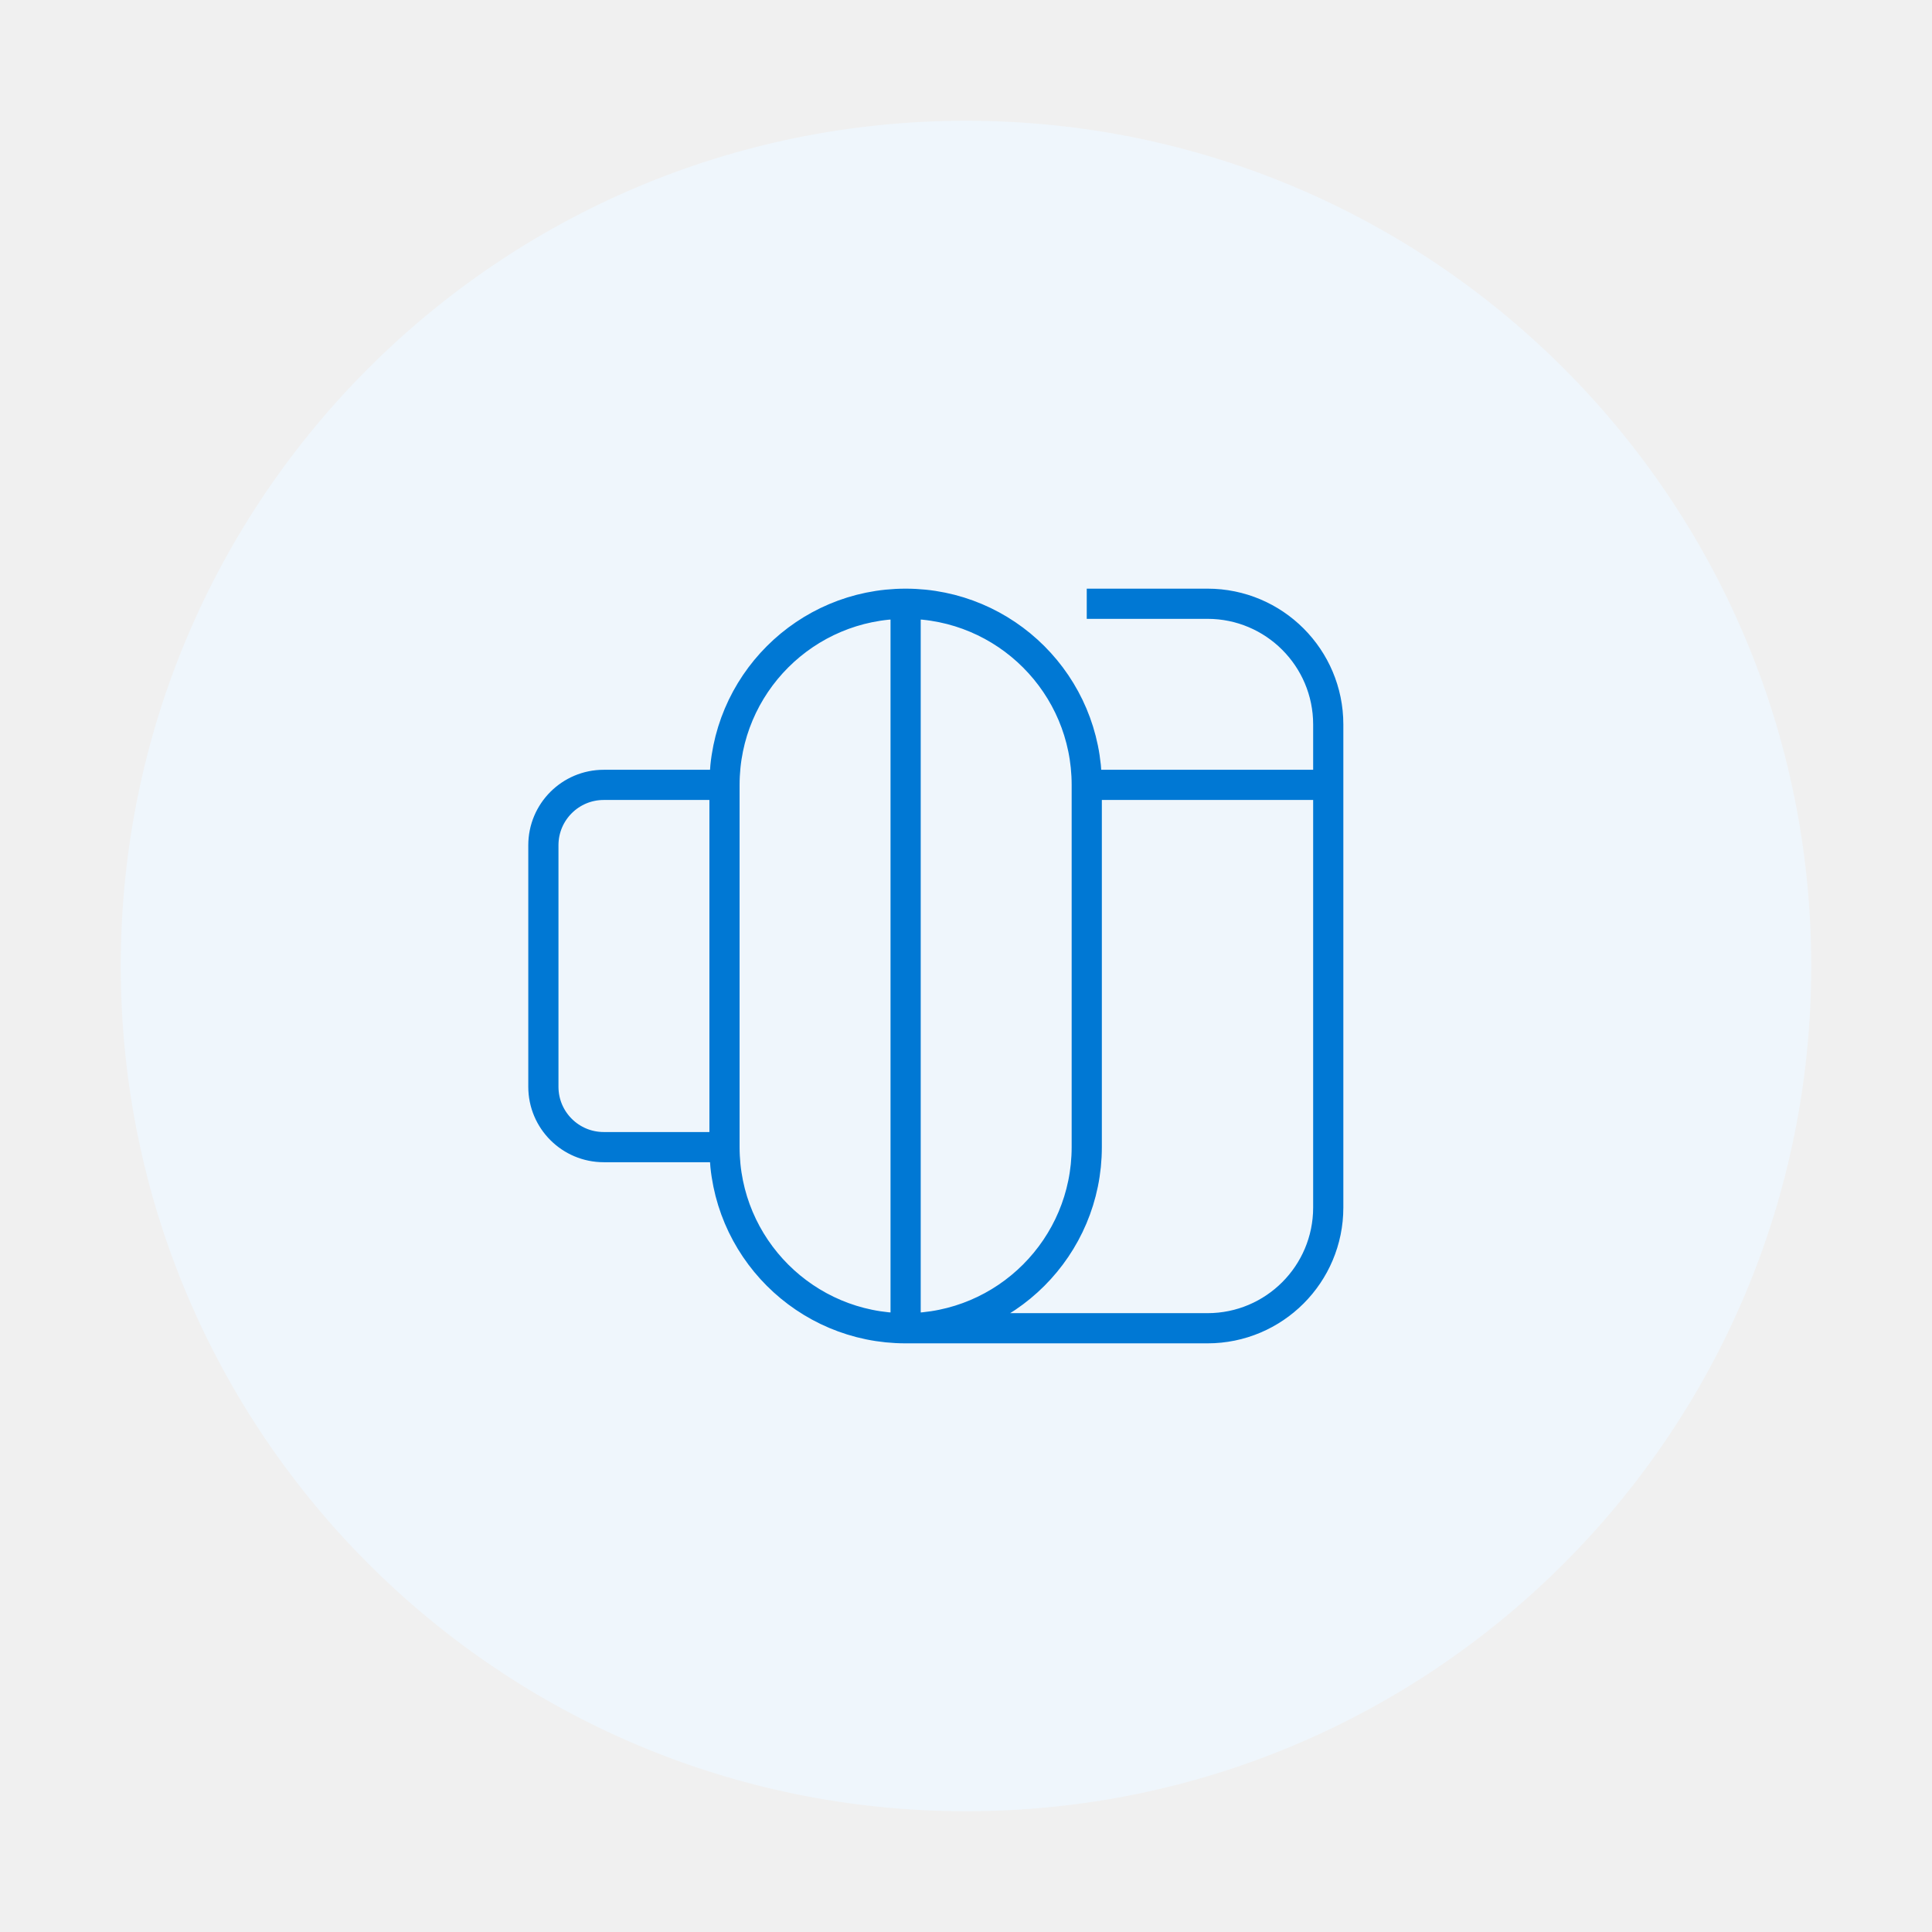
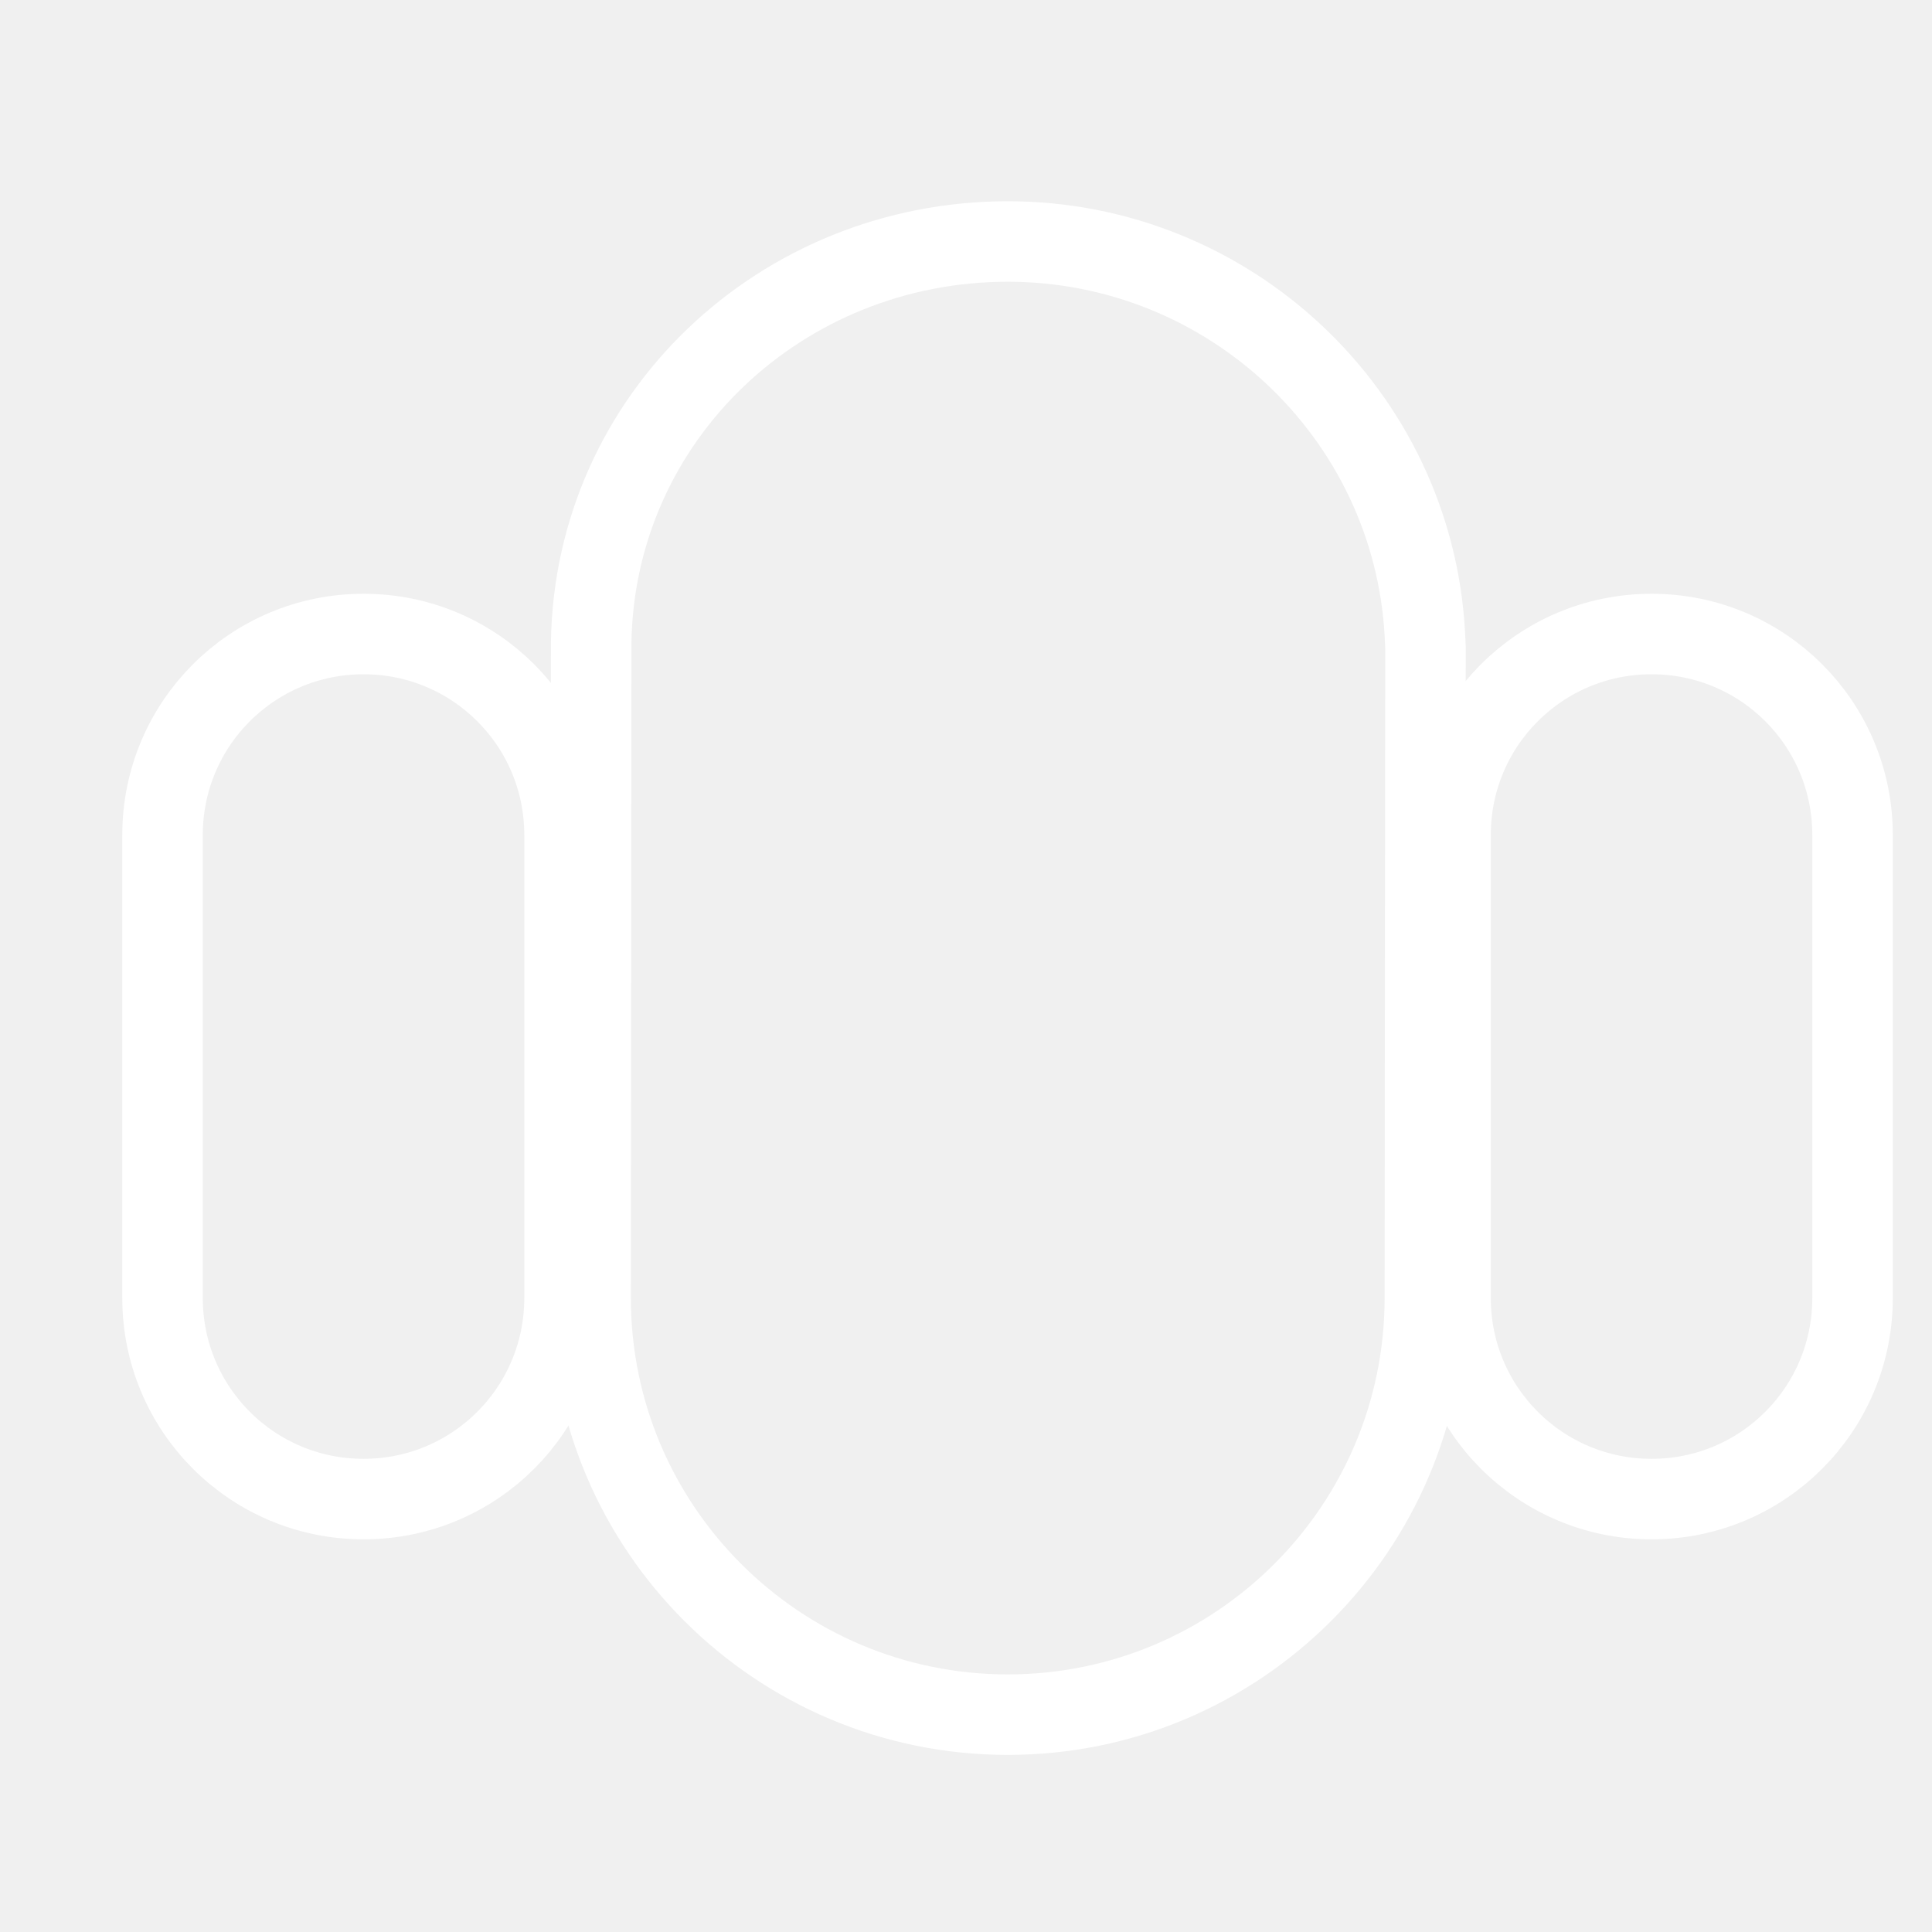
- <svg xmlns="http://www.w3.org/2000/svg" width="64" height="64" viewBox="0 0 64 64" fill="none">
-   <circle cx="32" cy="32" r="28" fill="#EFF6FC" />
-   <path d="M30 20C26.686 20 24 22.686 24 26M30 20C33.314 20 36 22.686 36 26M30 20V44M24 26V38C24 41.314 26.686 44 30 44M24 26H20C18.895 26 18 26.895 18 28V36C18 37.105 18.895 38 20 38H24M30 44C33.314 44 36 41.314 36 38V26M30 44H40C42.209 44 44 42.209 44 40V24C44 21.791 42.209 20 40 20H36M36 26H44" stroke="#0078D4" strokeWidth="2" strokeLinecap="round" strokeLinejoin="round" />
+ <svg xmlns="http://www.w3.org/2000/svg" width="24" height="24" viewBox="0 0 24 24" fill="none">
+   <path d="M12.519 3C15.272 3 17.55 5.148 17.7 7.876L17.7 7.876L17.708 8.041L17.7 16.124C17.7 18.982 15.377 21.3 12.519 21.3C9.66 21.3 7.337 18.982 7.337 16.124L7.337 16.124L7.344 7.978C7.388 5.183 9.702 3 12.519 3Z" stroke="white" strokeWidth="1.5" />
+   <path d="M4.5 7.876L4.516 7.876C5.898 7.876 7.013 8.991 7.013 10.373L7.013 16.124C7.013 17.506 5.898 18.622 4.516 18.622C3.135 18.622 2.019 17.506 2.019 16.124L2.019 10.373C2.019 8.991 3.135 7.876 4.516 7.876L4.5 7.876Z" stroke="white" strokeWidth="1.5" />
+   <path d="M20.5 7.876L20.516 7.876C21.898 7.876 23.013 8.991 23.013 10.373L23.013 16.124C23.013 17.506 21.898 18.622 20.516 18.622C19.135 18.622 18.019 17.506 18.019 16.124L18.019 10.373C18.019 8.991 19.135 7.876 20.516 7.876L20.5 7.876Z" stroke="white" strokeWidth="1.5" />
</svg>
